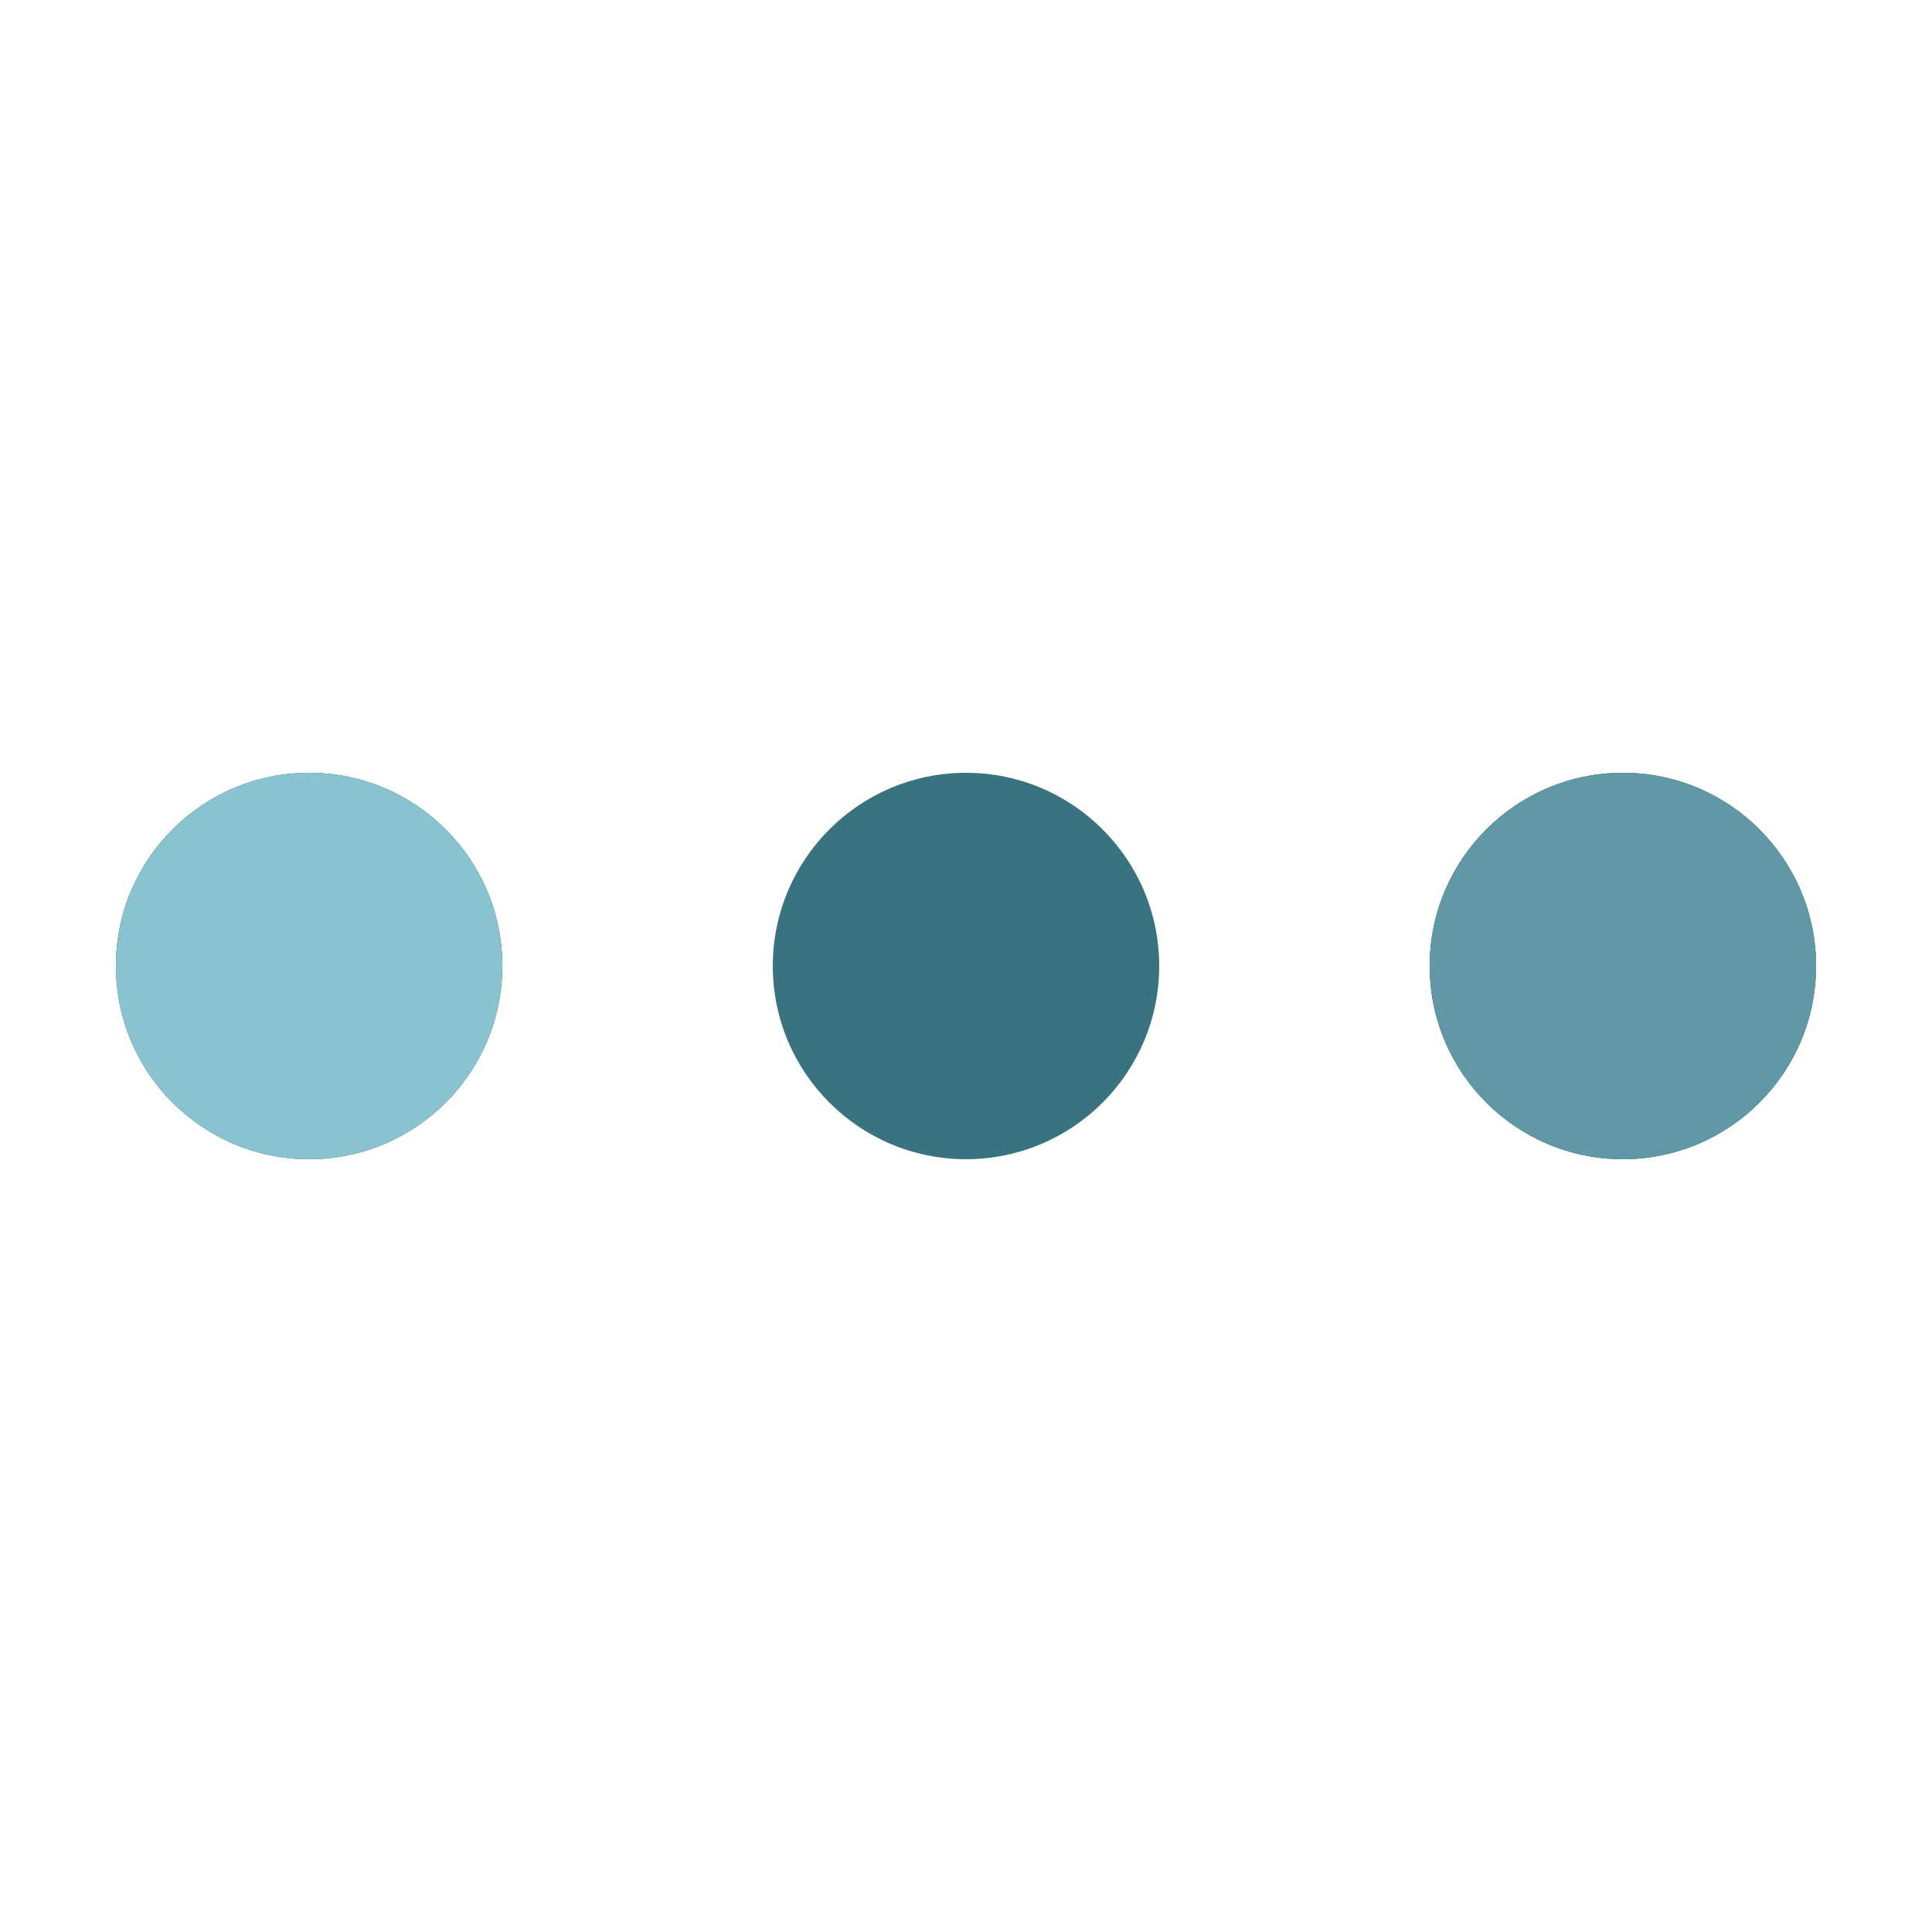
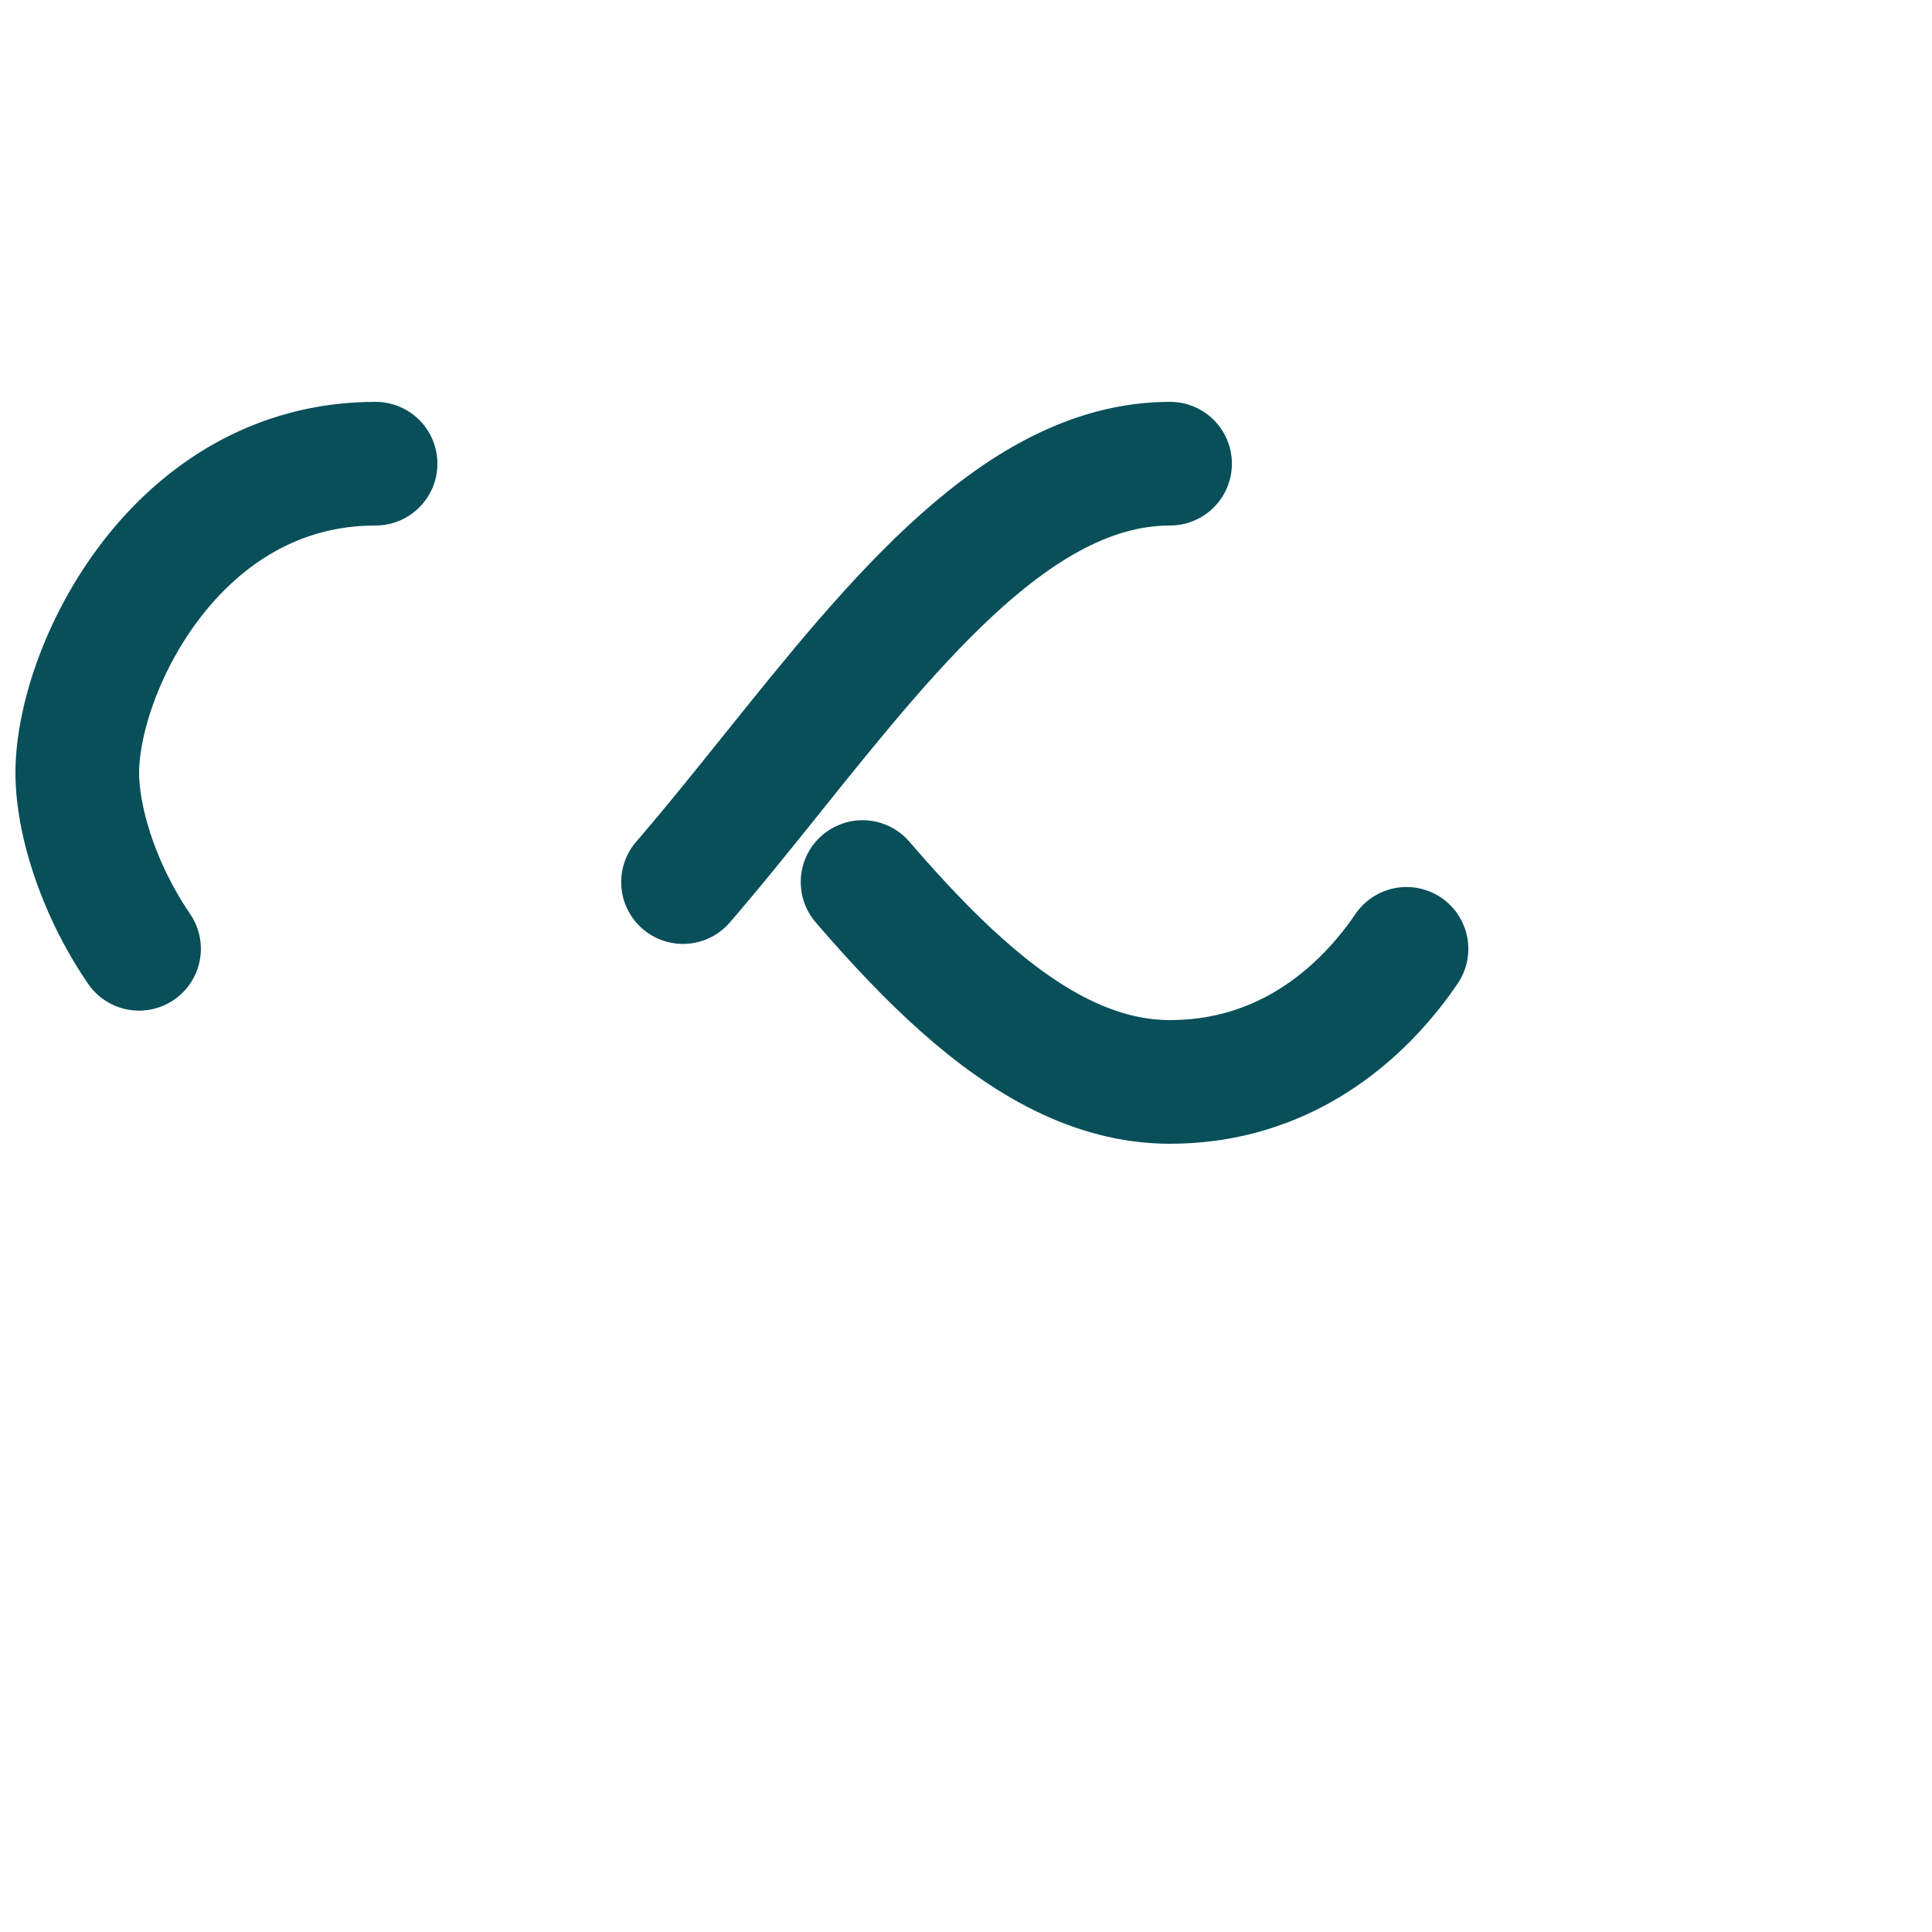
- <svg xmlns="http://www.w3.org/2000/svg" viewBox="0 0 100 100" preserveAspectRatio="xMidYMid" width="150" height="150" style="shape-rendering: auto; display: block; background: rgb(255, 255, 255);">
+ <svg xmlns="http://www.w3.org/2000/svg" viewBox="0 0 100 100" preserveAspectRatio="xMidYMid" width="100" height="100" style="shape-rendering: auto; display: block; background: transparent;">
  <g>
-     <circle cx="84" cy="50" r="10" fill="#084f5a">
-       <animate attributeName="r" repeatCount="indefinite" dur="0.5s" calcMode="spline" keyTimes="0;1" values="10;0" keySplines="0 0.5 0.5 1" begin="0s" />
-       <animate attributeName="fill" repeatCount="indefinite" dur="2s" calcMode="discrete" keyTimes="0;0.25;0.5;0.75;1" values="#084f5a;#88c3cf;#6099a5;#38737f;#084f5a" begin="0s" />
-     </circle>
-     <circle cx="16" cy="50" r="10" fill="#084f5a">
-       <animate attributeName="r" repeatCount="indefinite" dur="2s" calcMode="spline" keyTimes="0;0.25;0.5;0.75;1" values="0;0;10;10;10" keySplines="0 0.5 0.5 1;0 0.5 0.5 1;0 0.5 0.5 1;0 0.5 0.5 1" begin="0s" />
-       <animate attributeName="cx" repeatCount="indefinite" dur="2s" calcMode="spline" keyTimes="0;0.25;0.5;0.75;1" values="16;16;16;50;84" keySplines="0 0.5 0.5 1;0 0.5 0.5 1;0 0.5 0.5 1;0 0.5 0.5 1" begin="0s" />
-     </circle>
-     <circle cx="50" cy="50" r="10" fill="#38737f">
-       <animate attributeName="r" repeatCount="indefinite" dur="2s" calcMode="spline" keyTimes="0;0.25;0.5;0.75;1" values="0;0;10;10;10" keySplines="0 0.5 0.5 1;0 0.5 0.5 1;0 0.5 0.5 1;0 0.5 0.5 1" begin="-0.5s" />
-       <animate attributeName="cx" repeatCount="indefinite" dur="2s" calcMode="spline" keyTimes="0;0.25;0.5;0.75;1" values="16;16;16;50;84" keySplines="0 0.5 0.5 1;0 0.5 0.5 1;0 0.5 0.5 1;0 0.5 0.5 1" begin="-0.5s" />
-     </circle>
-     <circle cx="84" cy="50" r="10" fill="#6099a5">
-       <animate attributeName="r" repeatCount="indefinite" dur="2s" calcMode="spline" keyTimes="0;0.25;0.5;0.75;1" values="0;0;10;10;10" keySplines="0 0.5 0.5 1;0 0.5 0.5 1;0 0.5 0.5 1;0 0.5 0.5 1" begin="-1s" />
-       <animate attributeName="cx" repeatCount="indefinite" dur="2s" calcMode="spline" keyTimes="0;0.25;0.5;0.75;1" values="16;16;16;50;84" keySplines="0 0.5 0.5 1;0 0.5 0.5 1;0 0.5 0.5 1;0 0.5 0.5 1" begin="-1s" />
-     </circle>
-     <circle cx="16" cy="50" r="10" fill="#88c3cf">
-       <animate attributeName="r" repeatCount="indefinite" dur="2s" calcMode="spline" keyTimes="0;0.25;0.5;0.75;1" values="0;0;10;10;10" keySplines="0 0.5 0.5 1;0 0.5 0.5 1;0 0.5 0.5 1;0 0.5 0.5 1" begin="-1.5s" />
-       <animate attributeName="cx" repeatCount="indefinite" dur="2s" calcMode="spline" keyTimes="0;0.25;0.5;0.75;1" values="16;16;16;50;84" keySplines="0 0.5 0.5 1;0 0.5 0.5 1;0 0.5 0.5 1;0 0.5 0.5 1" begin="-1.5s" />
-     </circle>
+     <path fill="none" stroke="#084f5a" stroke-width="8" stroke-dasharray="42.765 42.765" d="M24.3 30C11.4 30 5 43.3 5 50s6.4 20 19.3 20c19.3 0 32.1-40 51.4-40 C88.6 30 95 43.3 95 50s-6.4 20-19.3 20C56.4 70 43.6 30 24.3 30z" stroke-linecap="round" style="transform:scale(0.8);transform-origin:50px 50px">
+       <animate attributeName="stroke-dashoffset" repeatCount="indefinite" dur="3.125s" keyTimes="0;1" values="0;256.589" />
+     </path>
    <g />
  </g>
</svg>
